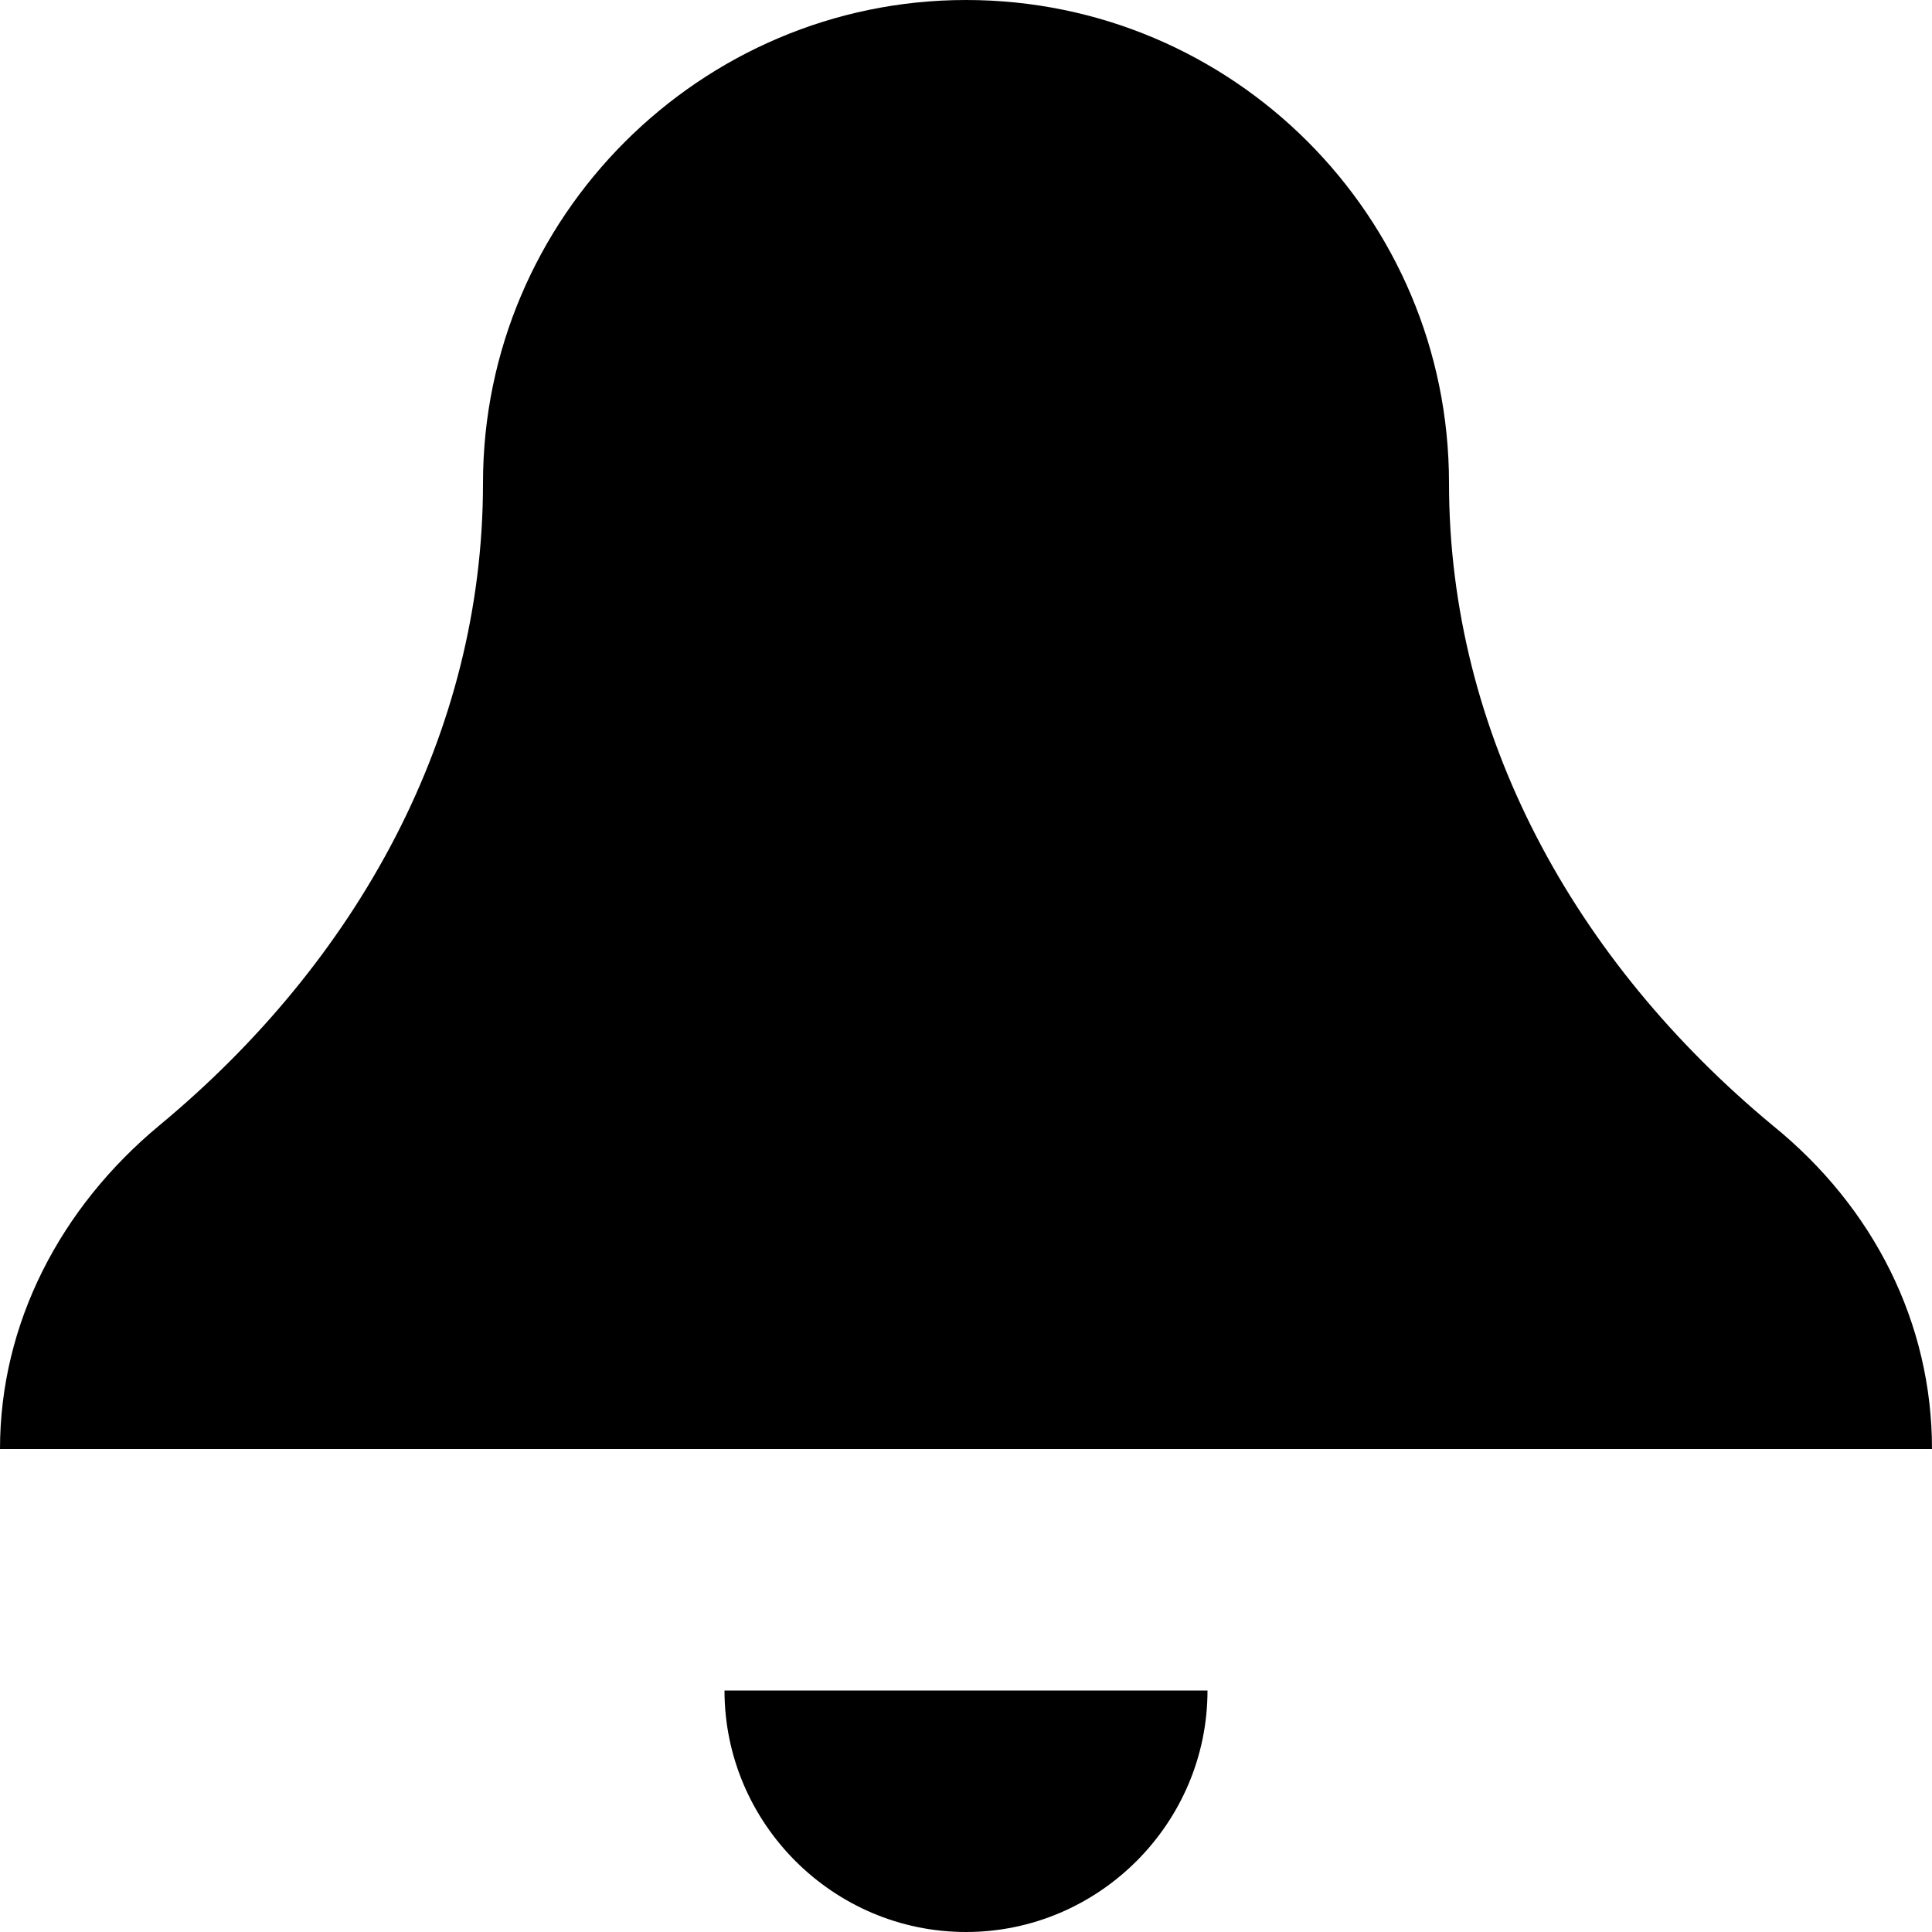
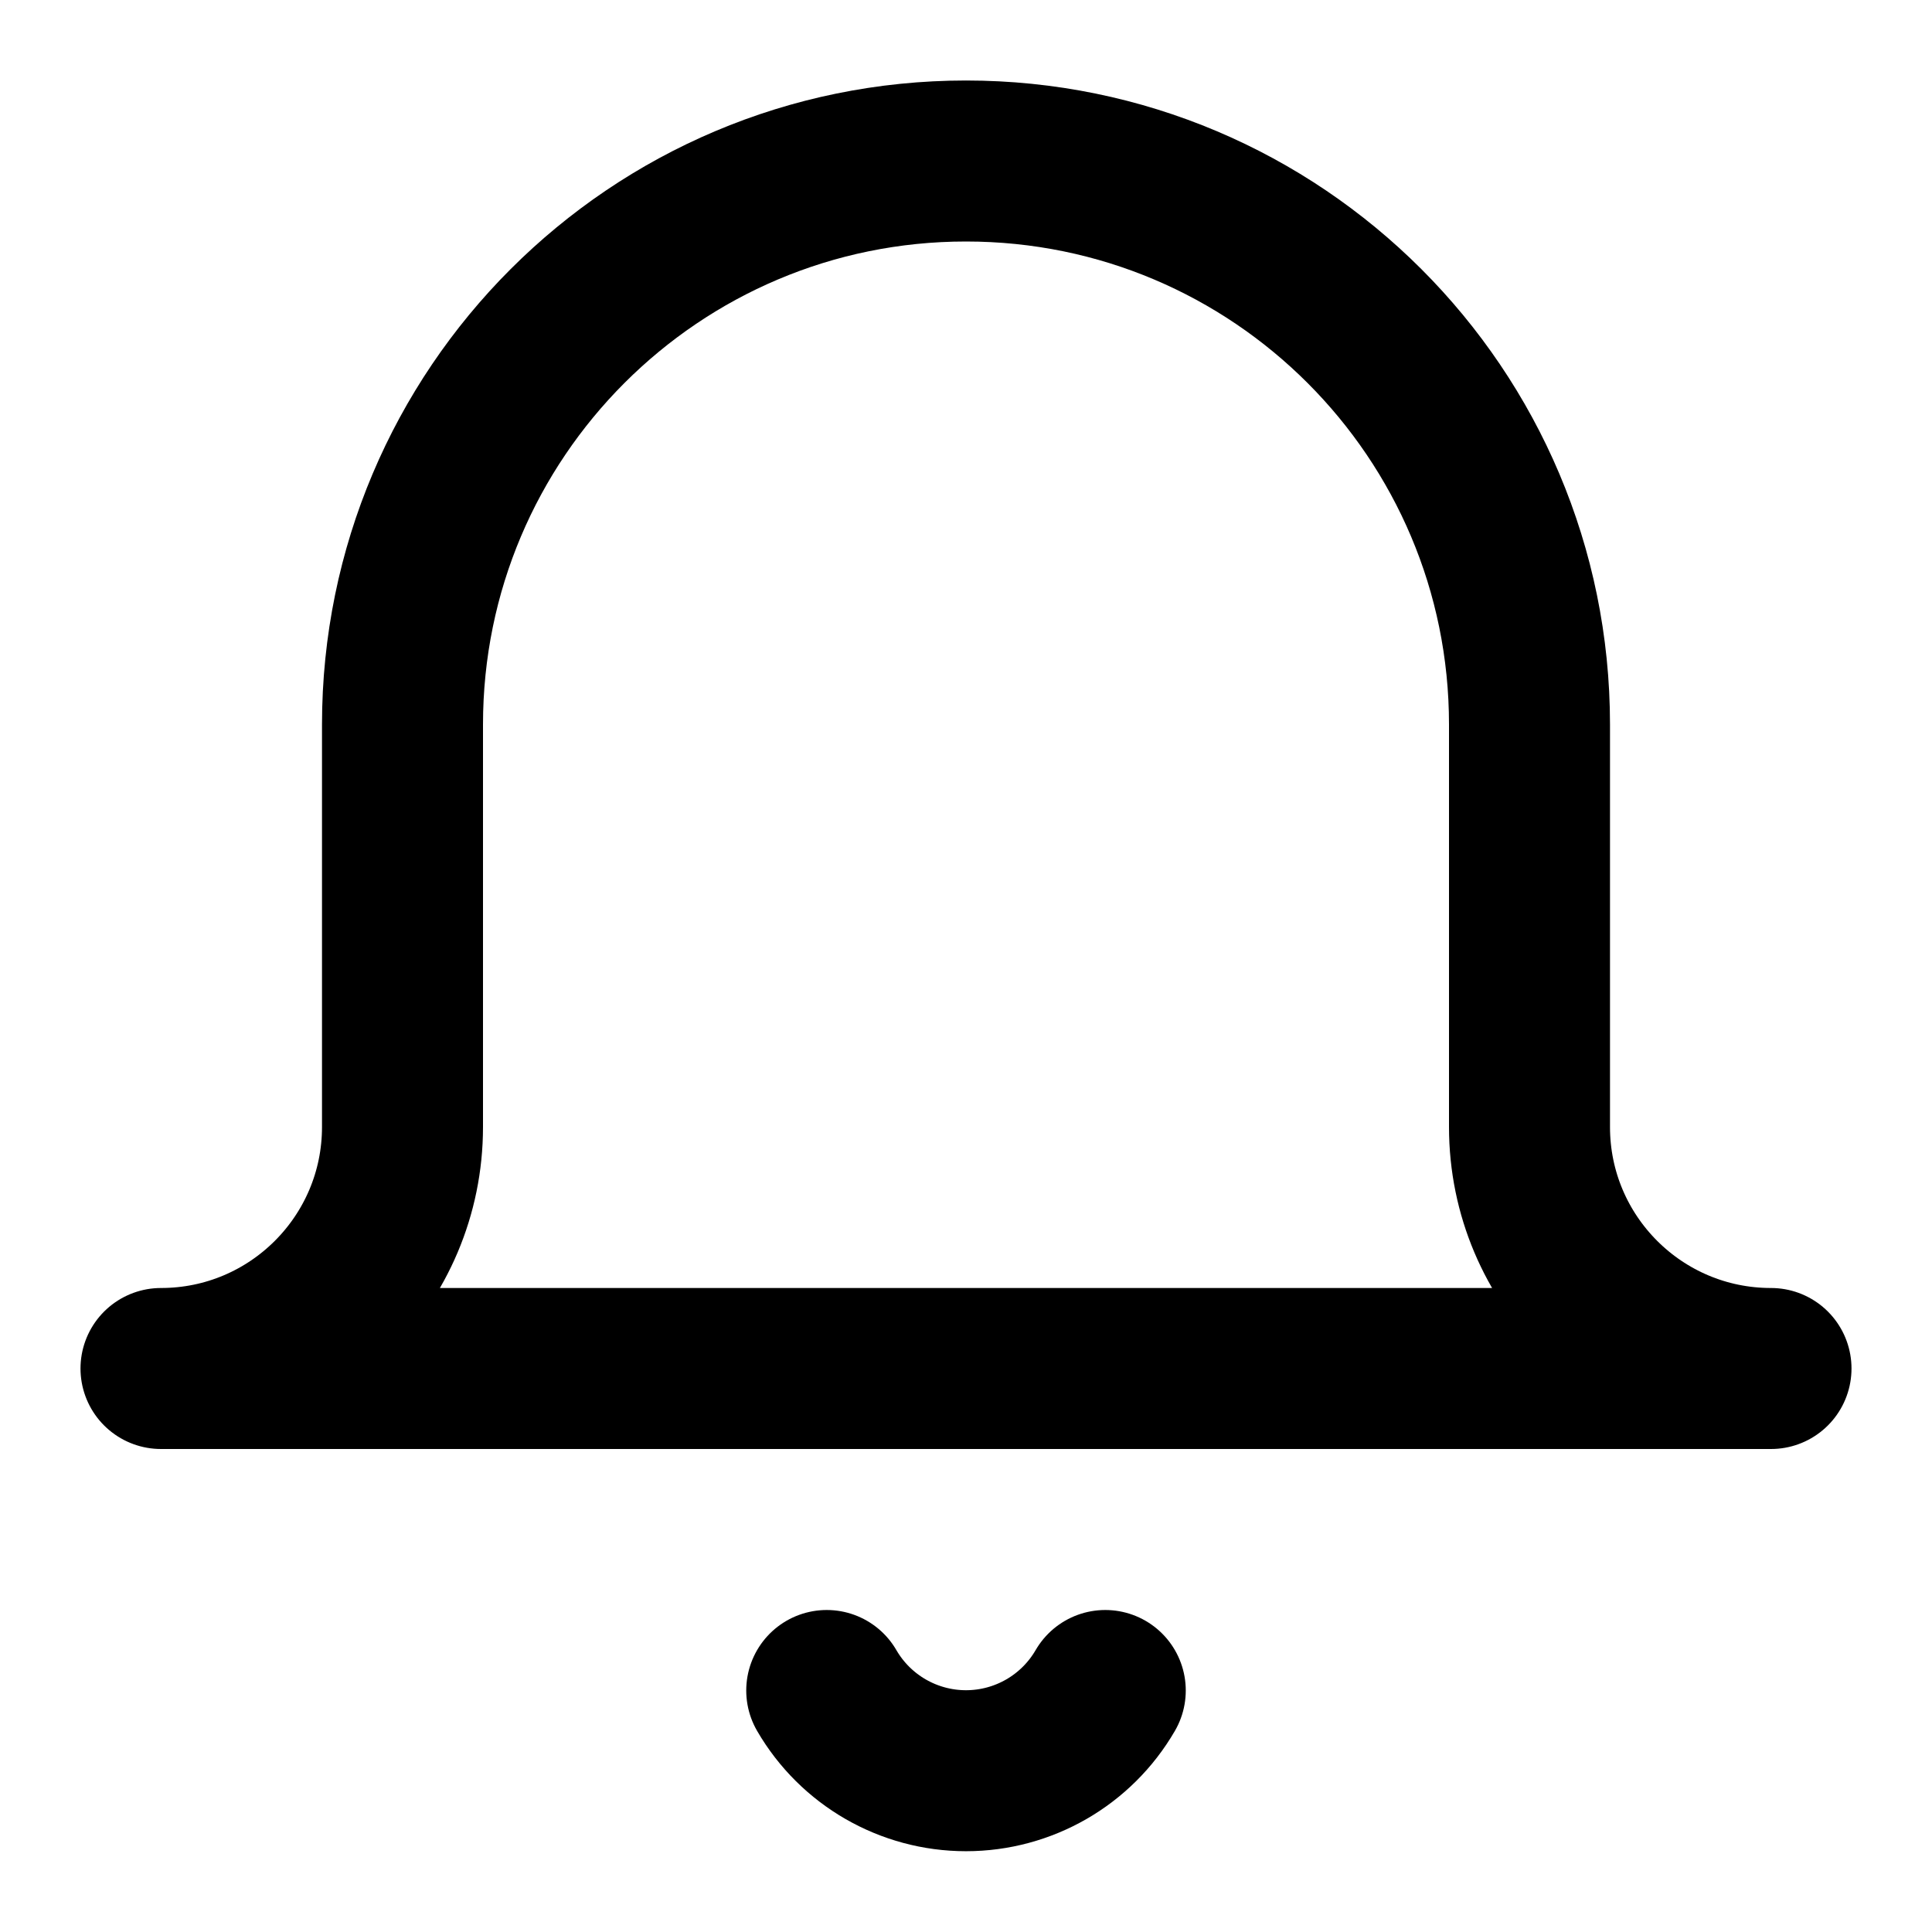
- <svg xmlns="http://www.w3.org/2000/svg" viewBox="0 0 8 8">
-   <path d="M4 0C2.9 0 2 .9 2 2 2 3.04 1.48 3.98.66 4.66.25 5 0 5.48 0 6h8c0-.52-.24-1-.66-1.34C6.52 3.98 6 3.04 6 2a2 2 0 0 0-2-2zM3 7c0 .55.45 1 1 1s1-.45 1-1H3z" />
+ <svg xmlns="http://www.w3.org/2000/svg" width="24" height="24" viewBox="0 0 24 24" fill="none" stroke="currentColor" stroke-width="2" stroke-linecap="round" stroke-linejoin="round" class="feather feather-bell">
+   <path d="M22 17H2a3 3 0 0 0 3-3V9a7 7 0 0 1 14 0v5a3 3 0 0 0 3 3zm-8.27 4a2 2 0 0 1-3.46 0" />
</svg>
